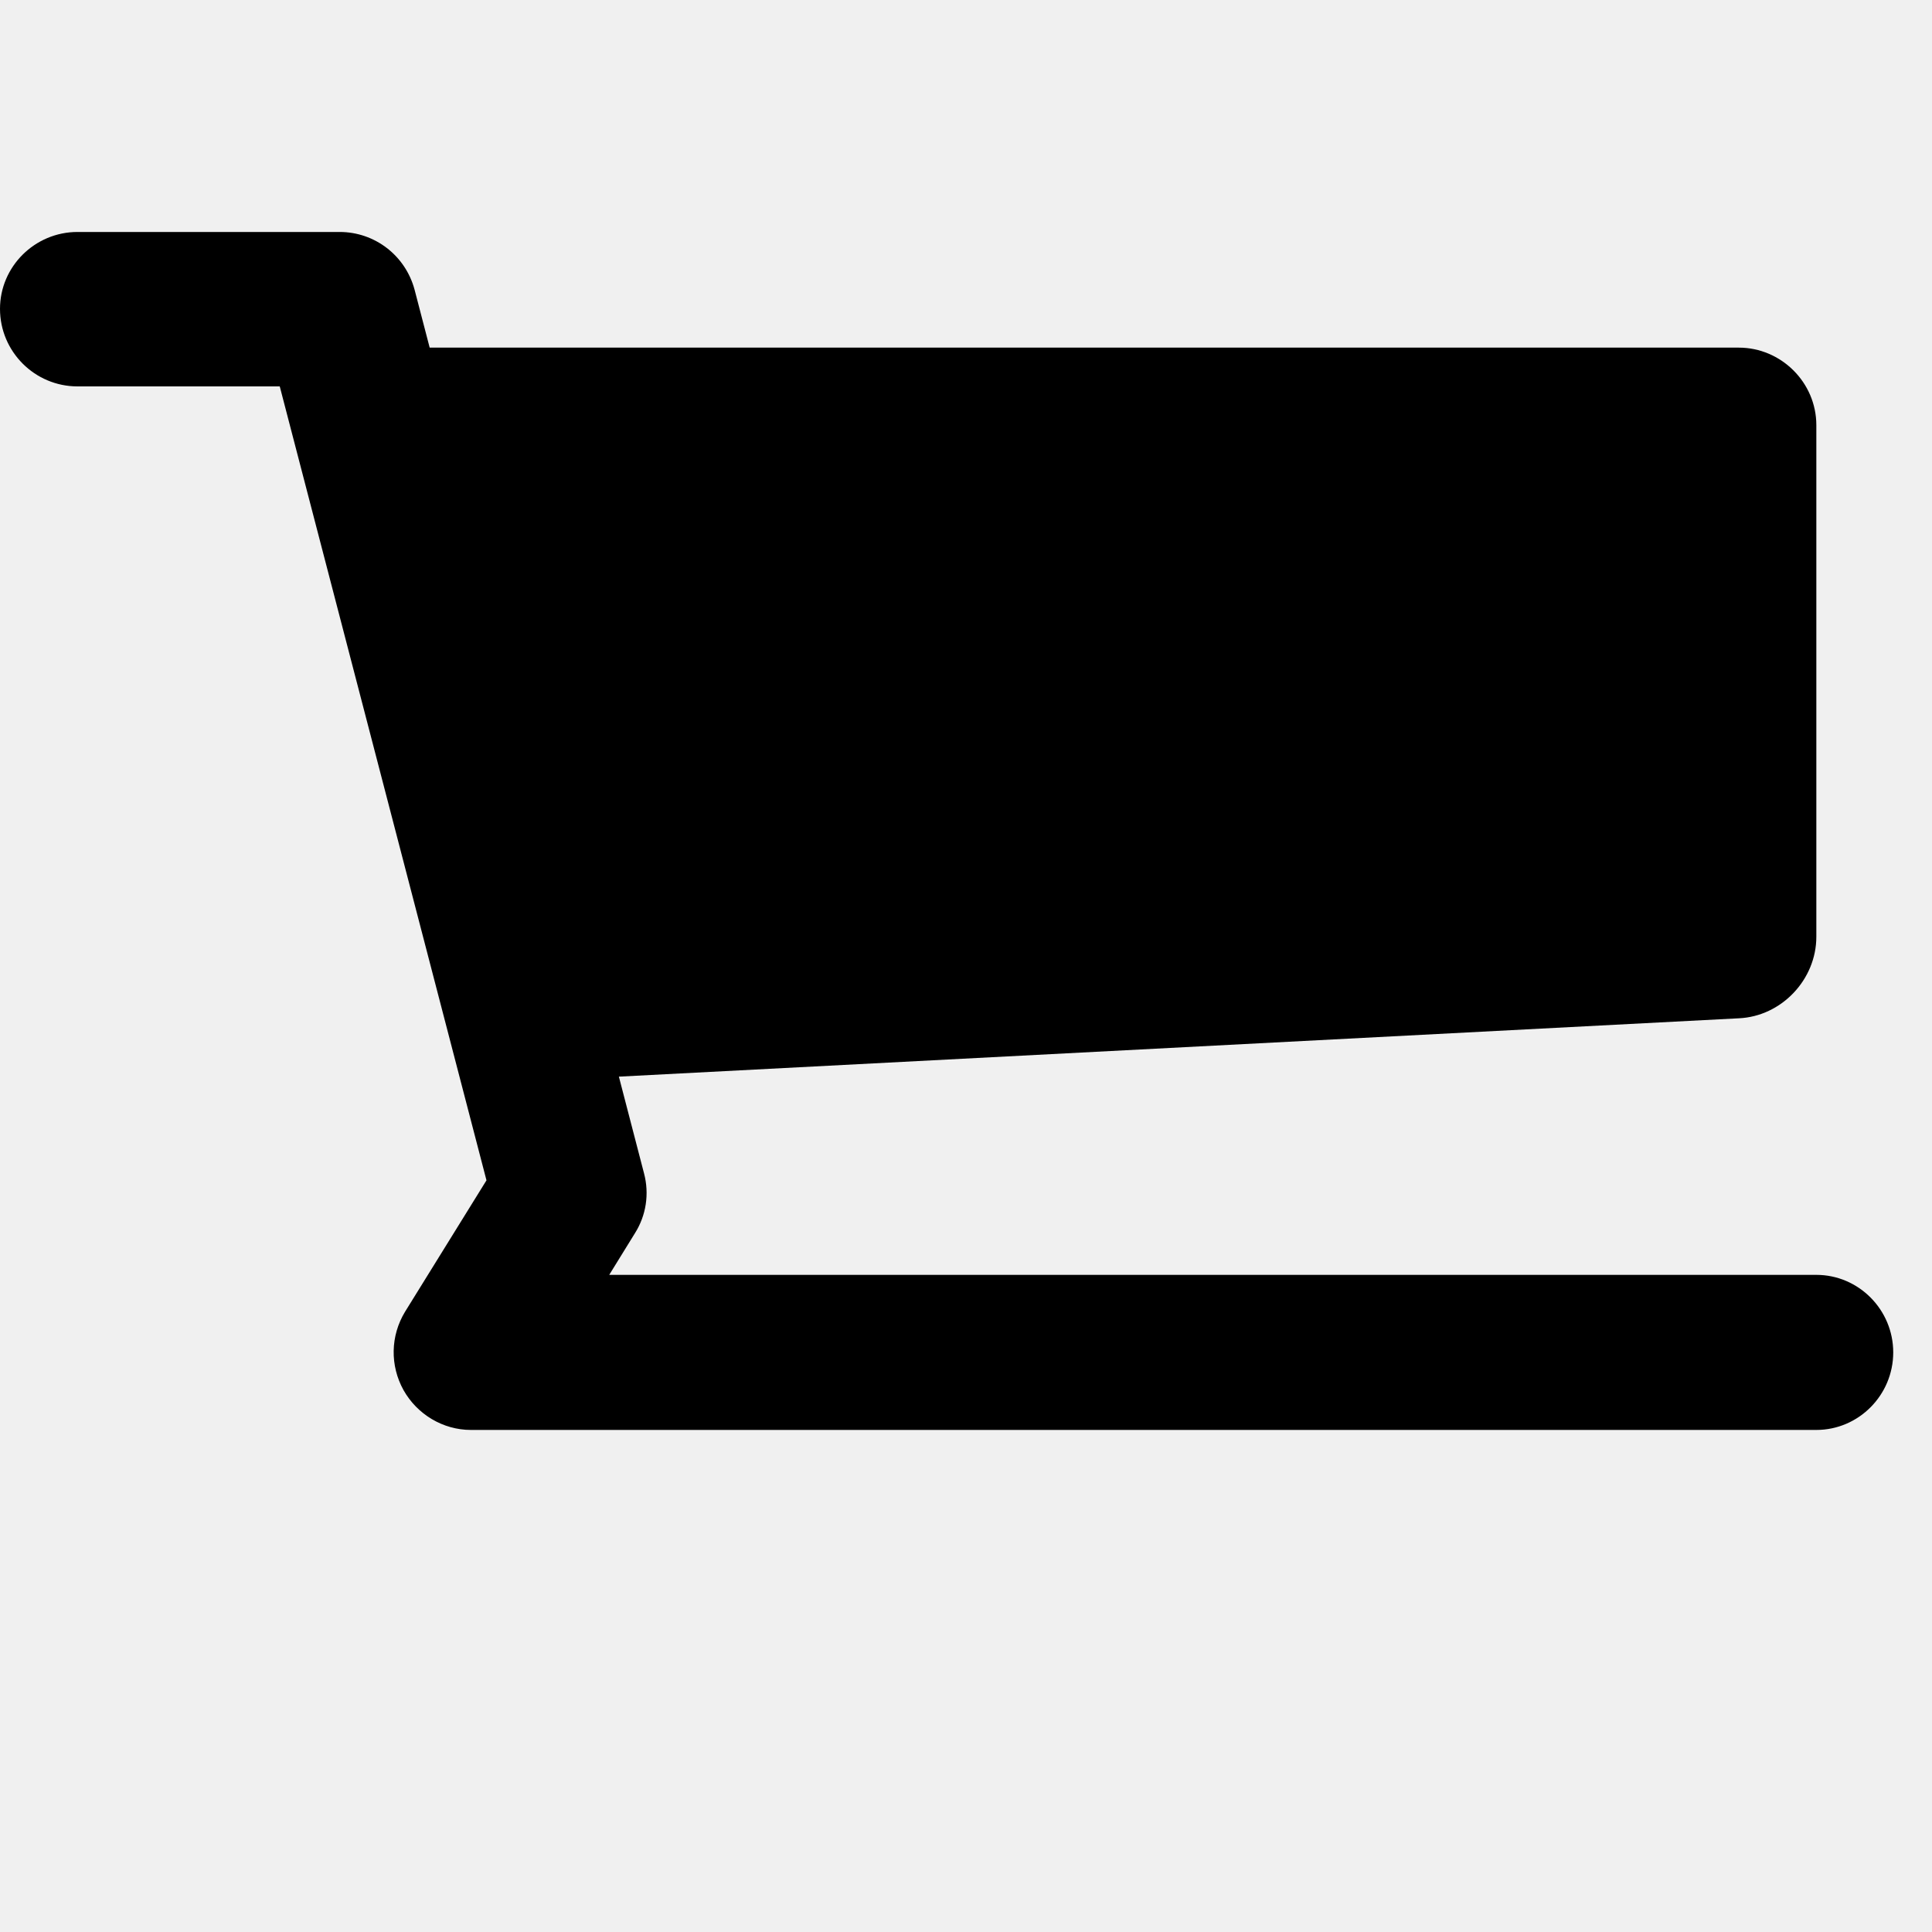
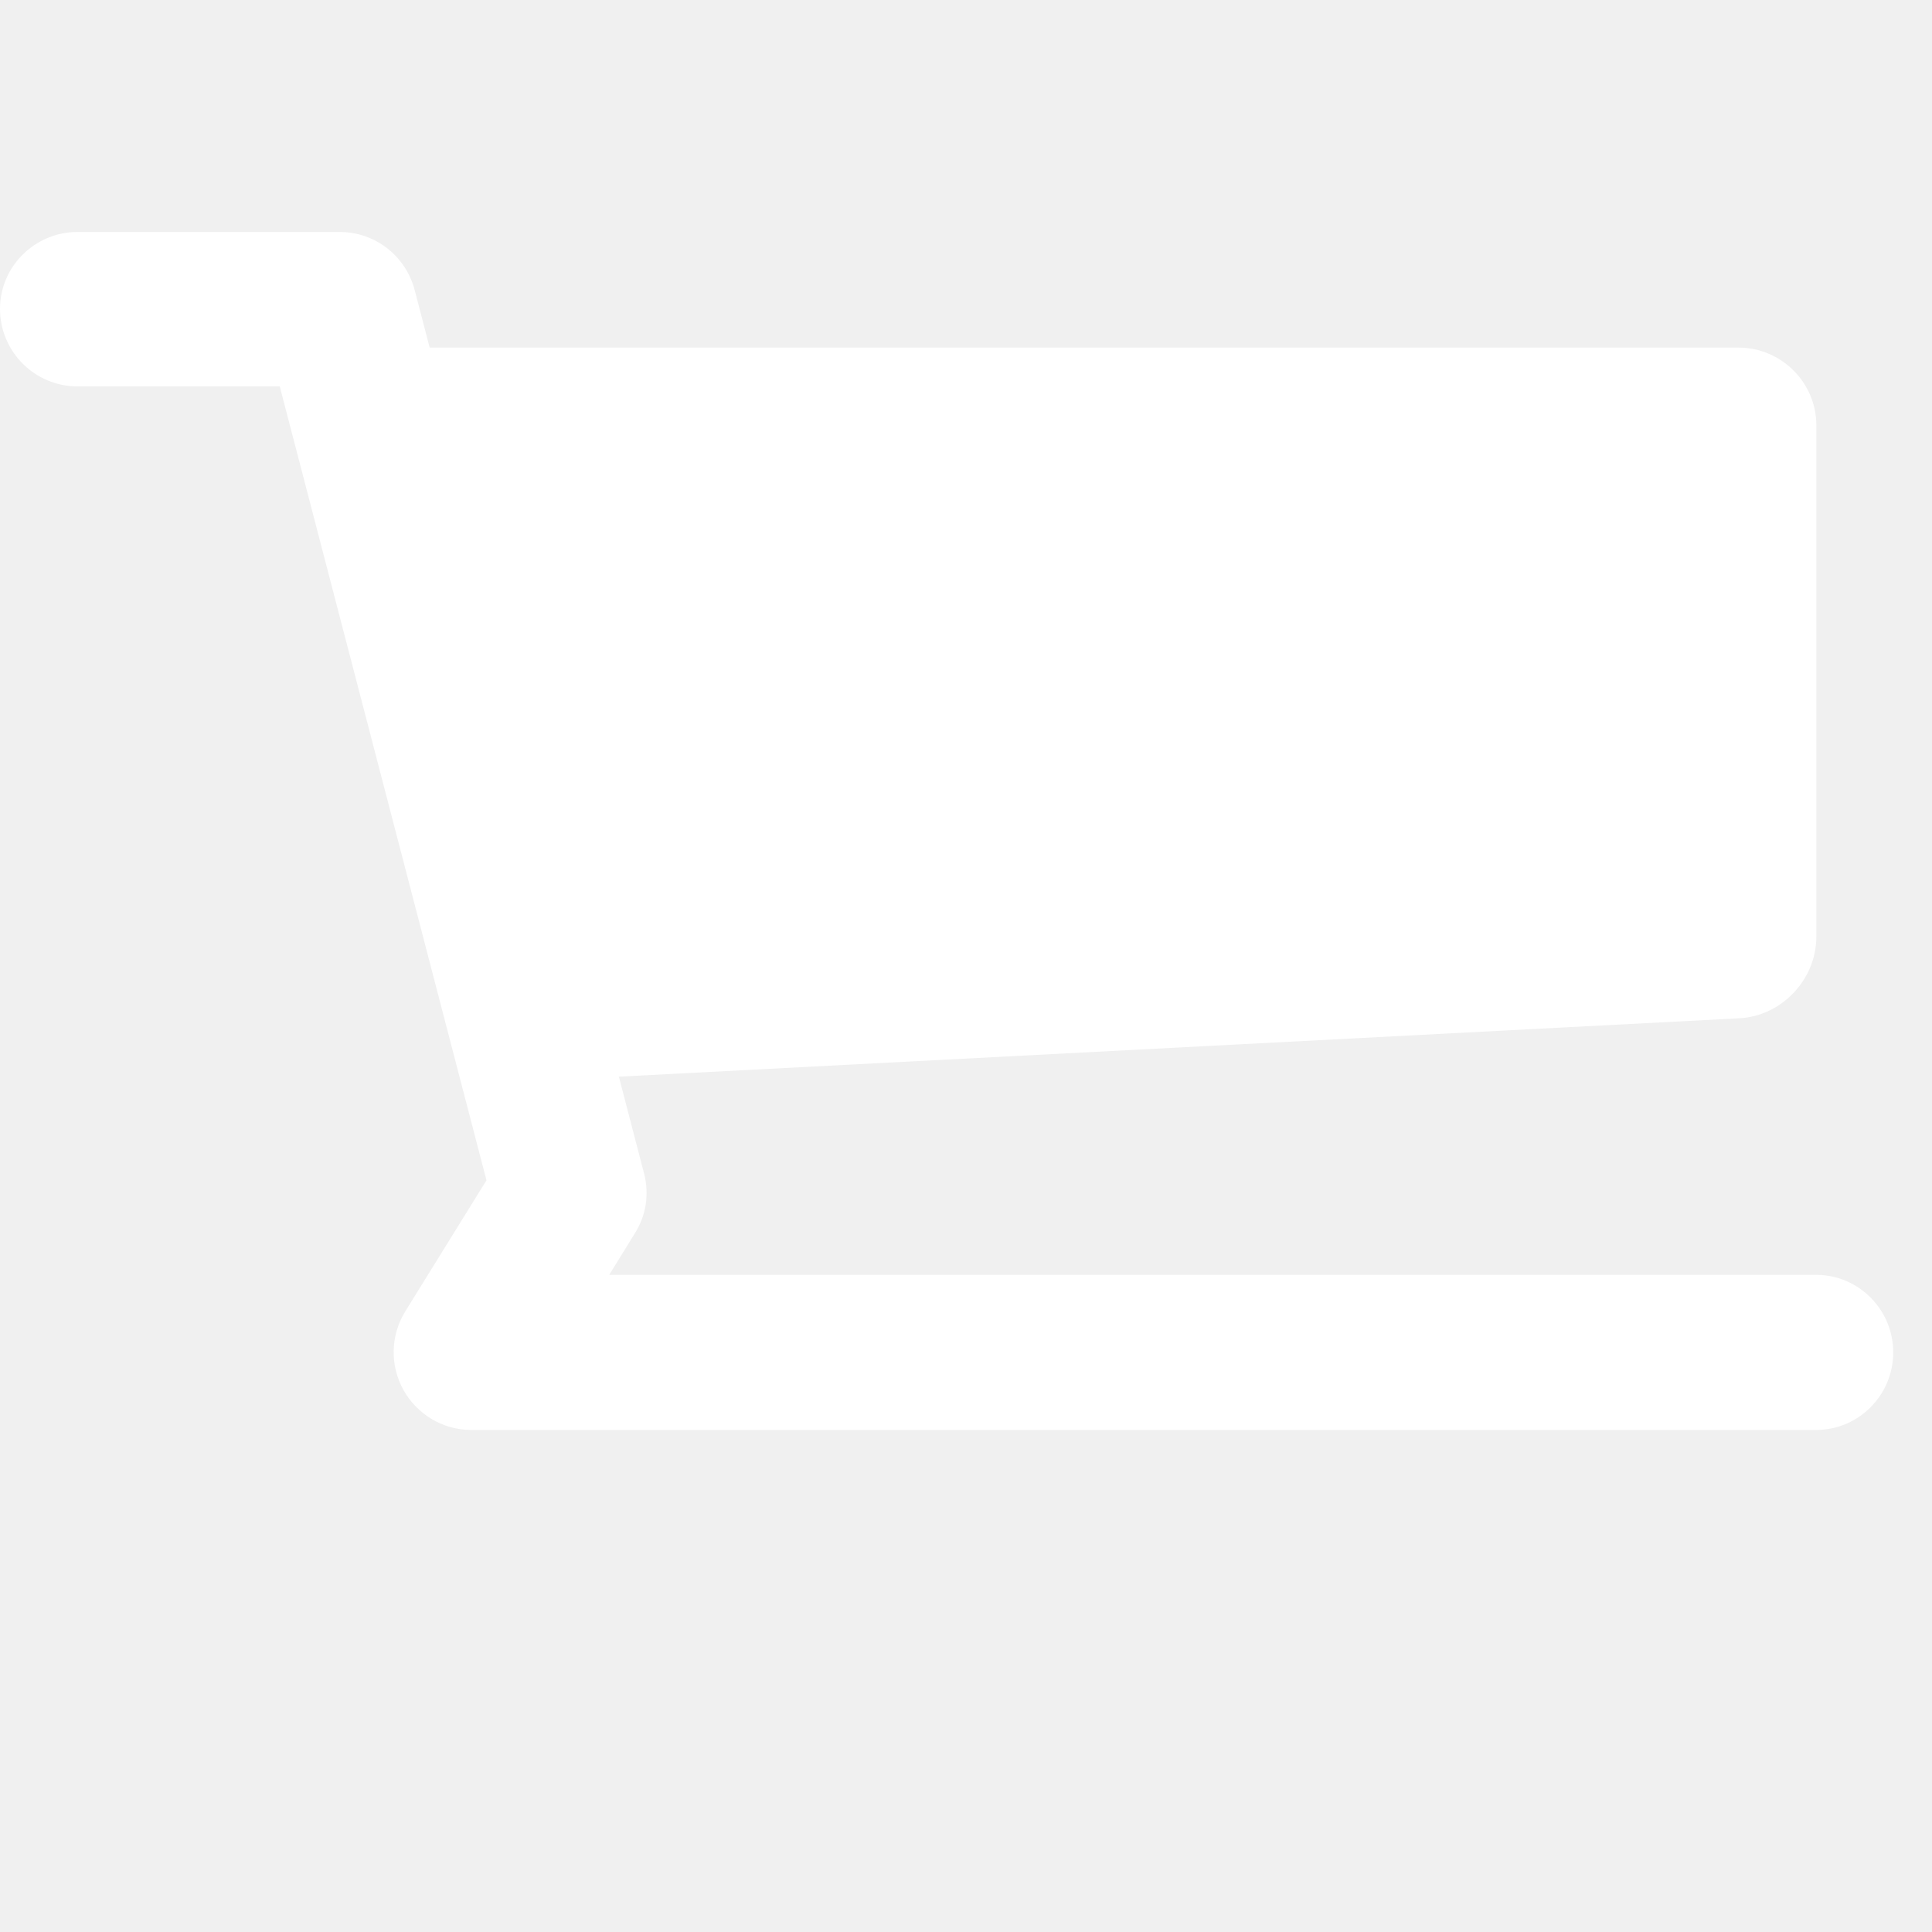
- <svg xmlns="http://www.w3.org/2000/svg" version="1.1" xlink="http://www.w3.org/1999/xlink" x="0px" y="0px" width="15px" height="15px" viewBox="0 0 15 15" style="enable-background:new 0 0 15 15;" space="preserve" id="svg3">
-   <defs id="defs3" />
-   <path id="path4" style="fill:#000000" d="M 0.602 1.801 C 0.27 1.801 0 2.07 0 2.398 C 0 2.73 0.27 3 0.602 3 L 2.172 3 L 3.777 9.164 L 3.145 10.184 C 3.031 10.371 3.027 10.602 3.133 10.793 C 3.238 10.98 3.438 11.102 3.656 11.102 L 14.102 11.102 C 14.43 11.102 14.699 10.832 14.699 10.5 C 14.699 10.168 14.43 9.898 14.102 9.898 L 4.73 9.898 L 4.93 9.574 C 5.016 9.438 5.043 9.27 5 9.109 L 4.805 8.359 L 13.5 7.906 C 13.832 7.891 14.102 7.605 14.102 7.273 L 14.102 3.301 C 14.102 2.969 13.828 2.699 13.5 2.699 L 3.336 2.699 L 3.219 2.25 C 3.148 1.984 2.91 1.801 2.637 1.801 L 0.602 1.801 z " />
+ <svg xmlns="http://www.w3.org/2000/svg" version="1.1" xlink="http://www.w3.org/1999/xlink" x="0px" y="0px" width="15px" height="15px" viewBox="0 0 15 15" style="enable-background:new 0 0 15 15;" space="preserve">
+   <path d="M0.602,1.801C0.27,1.801,0,2.07,0,2.398C0,2.73,0.27,3,0.602,3L2.172,3L3.777,9.164L3.145,10.184C3.031,10.371,3.027,10.602,3.133,10.793C3.238,10.98,3.438,11.102,3.656,11.102L14.102,11.102C14.43,11.102,14.699,10.832,14.699,10.5C14.699,10.168,14.43,9.898,14.102,9.898L4.73,9.898L4.93,9.574C5.016,9.438,5.043,9.27,5,9.109L4.805,8.359L13.5,7.906C13.832,7.891,14.102,7.605,14.102,7.273L14.102,3.301C14.102,2.969,13.828,2.699,13.5,2.699L3.336,2.699L3.219,2.25C3.148,1.984,2.91,1.801,2.637,1.801L0.602,1.801z" fill="#FFFFFF" />
</svg>
